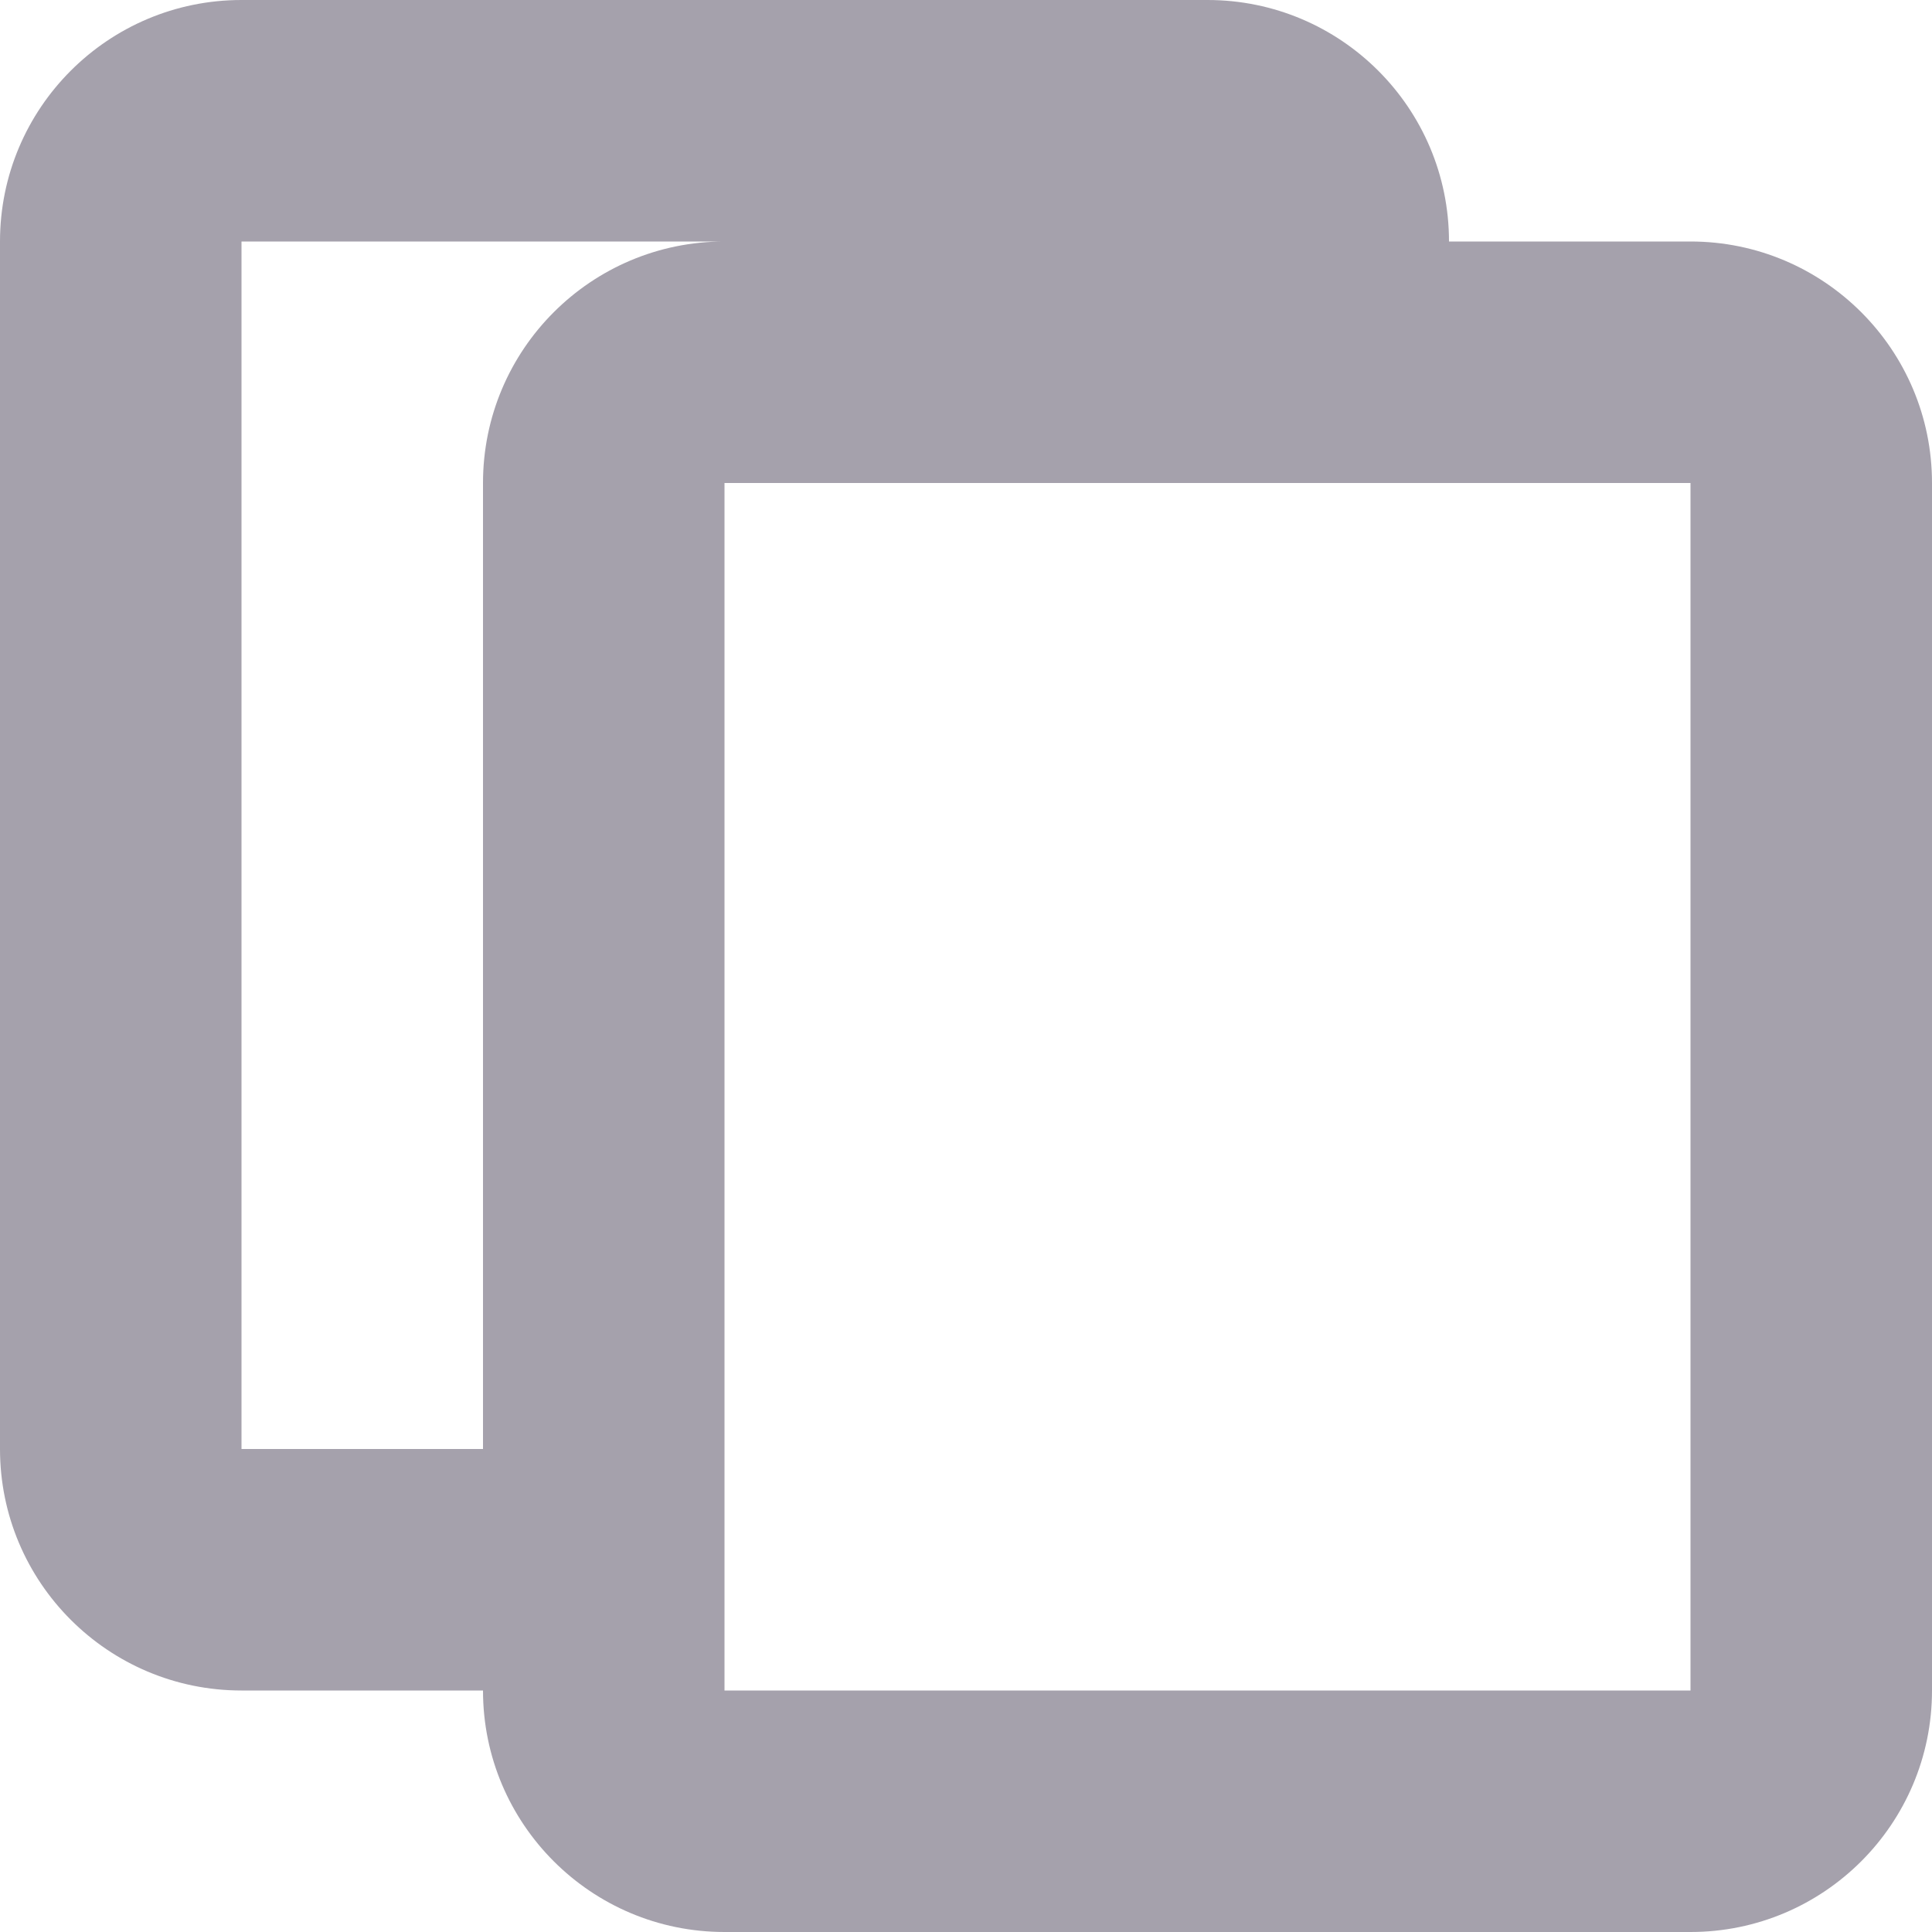
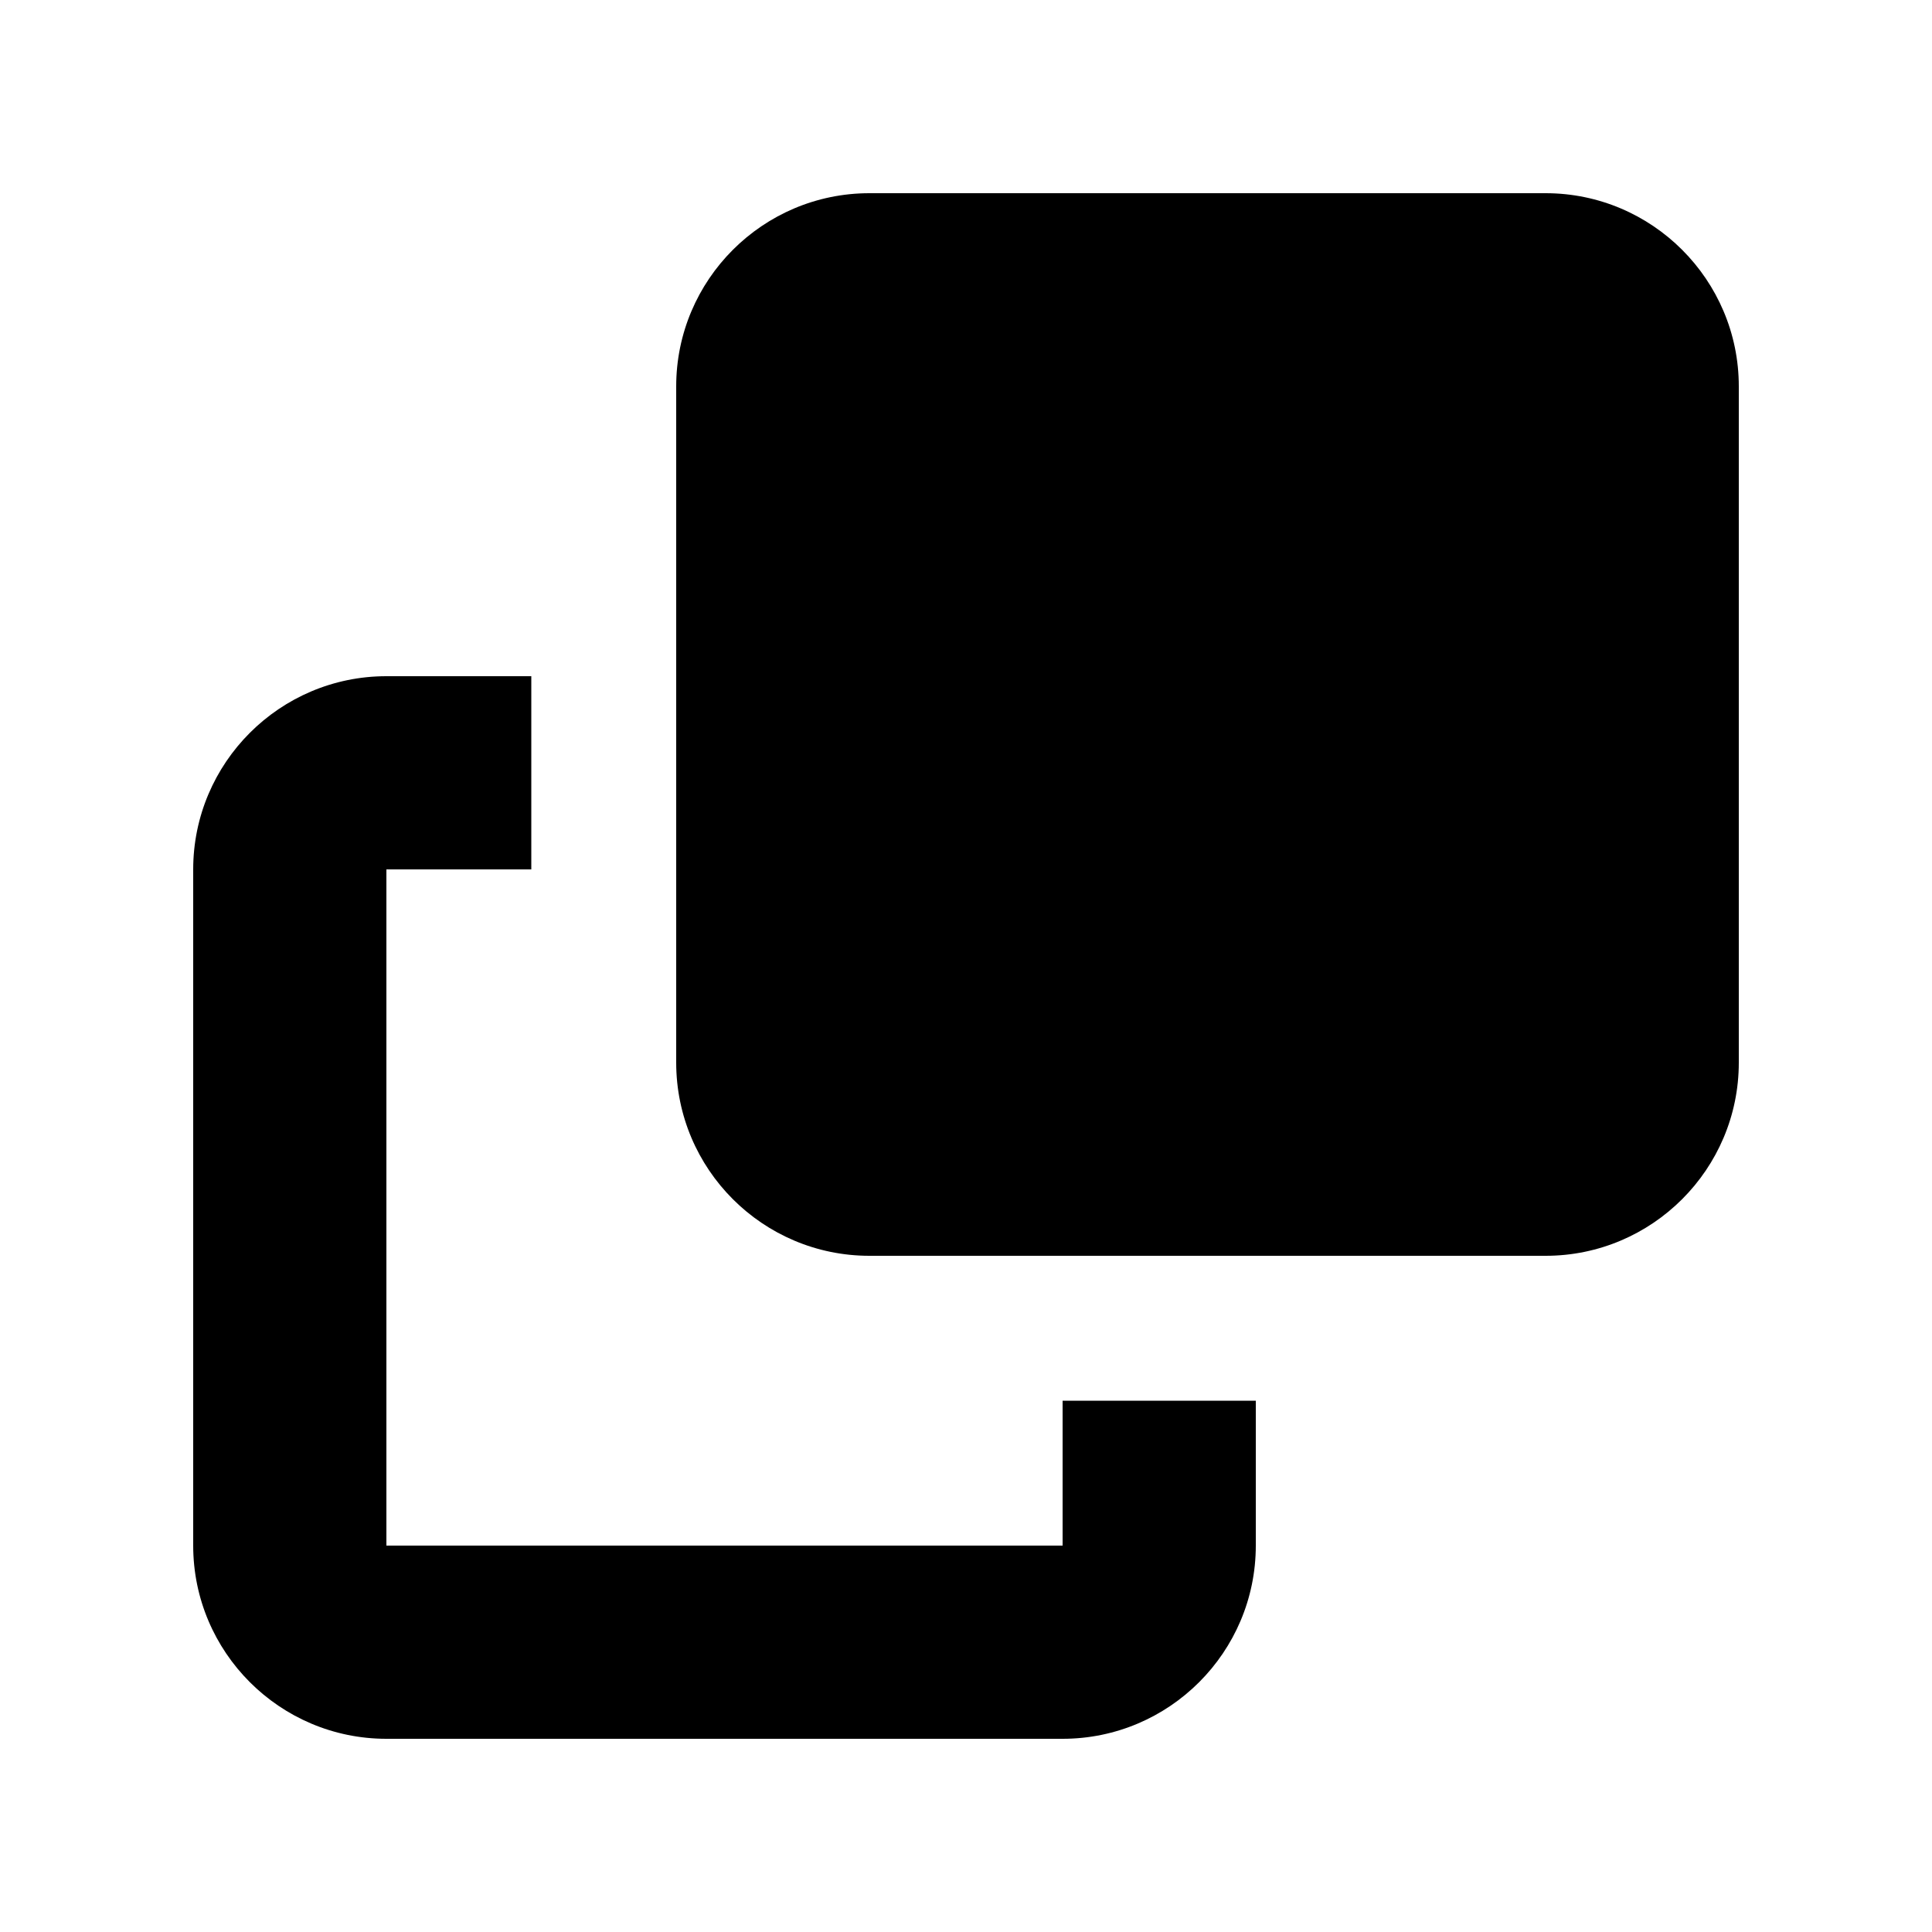
- <svg xmlns="http://www.w3.org/2000/svg" viewBox="0 0 16 16">
-   <path fill="#A5A1AC" fill-rule="evenodd" d="M6 14h8V4H6v10zm-4-2V2h4a2 2 0 0 0-2 2v8H2zM14 2h-2a2 2 0 0 0-2-2H2a2 2 0 0 0-2 2v10a2 2 0 0 0 2 2h2a2 2 0 0 0 2 2h8a2 2 0 0 0 2-2V4a2 2 0 0 0-2-2z" />
+ <svg xmlns="http://www.w3.org/2000/svg" viewBox="0 0 640 640">
+   <path d="M352 512L128 512L128 288L176 288L176 224L128 224C92.7 224 64 252.7 64 288L64 512C64 547.3 92.7 576 128 576L352 576C387.3 576 416 547.3 416 512L416 464L352 464L352 512zM288 416L512 416C547.3 416 576 387.3 576 352L576 128C576 92.7 547.3 64 512 64L288 64C252.7 64 224 92.7 224 128L224 352C224 387.3 252.7 416 288 416z" />
</svg>
